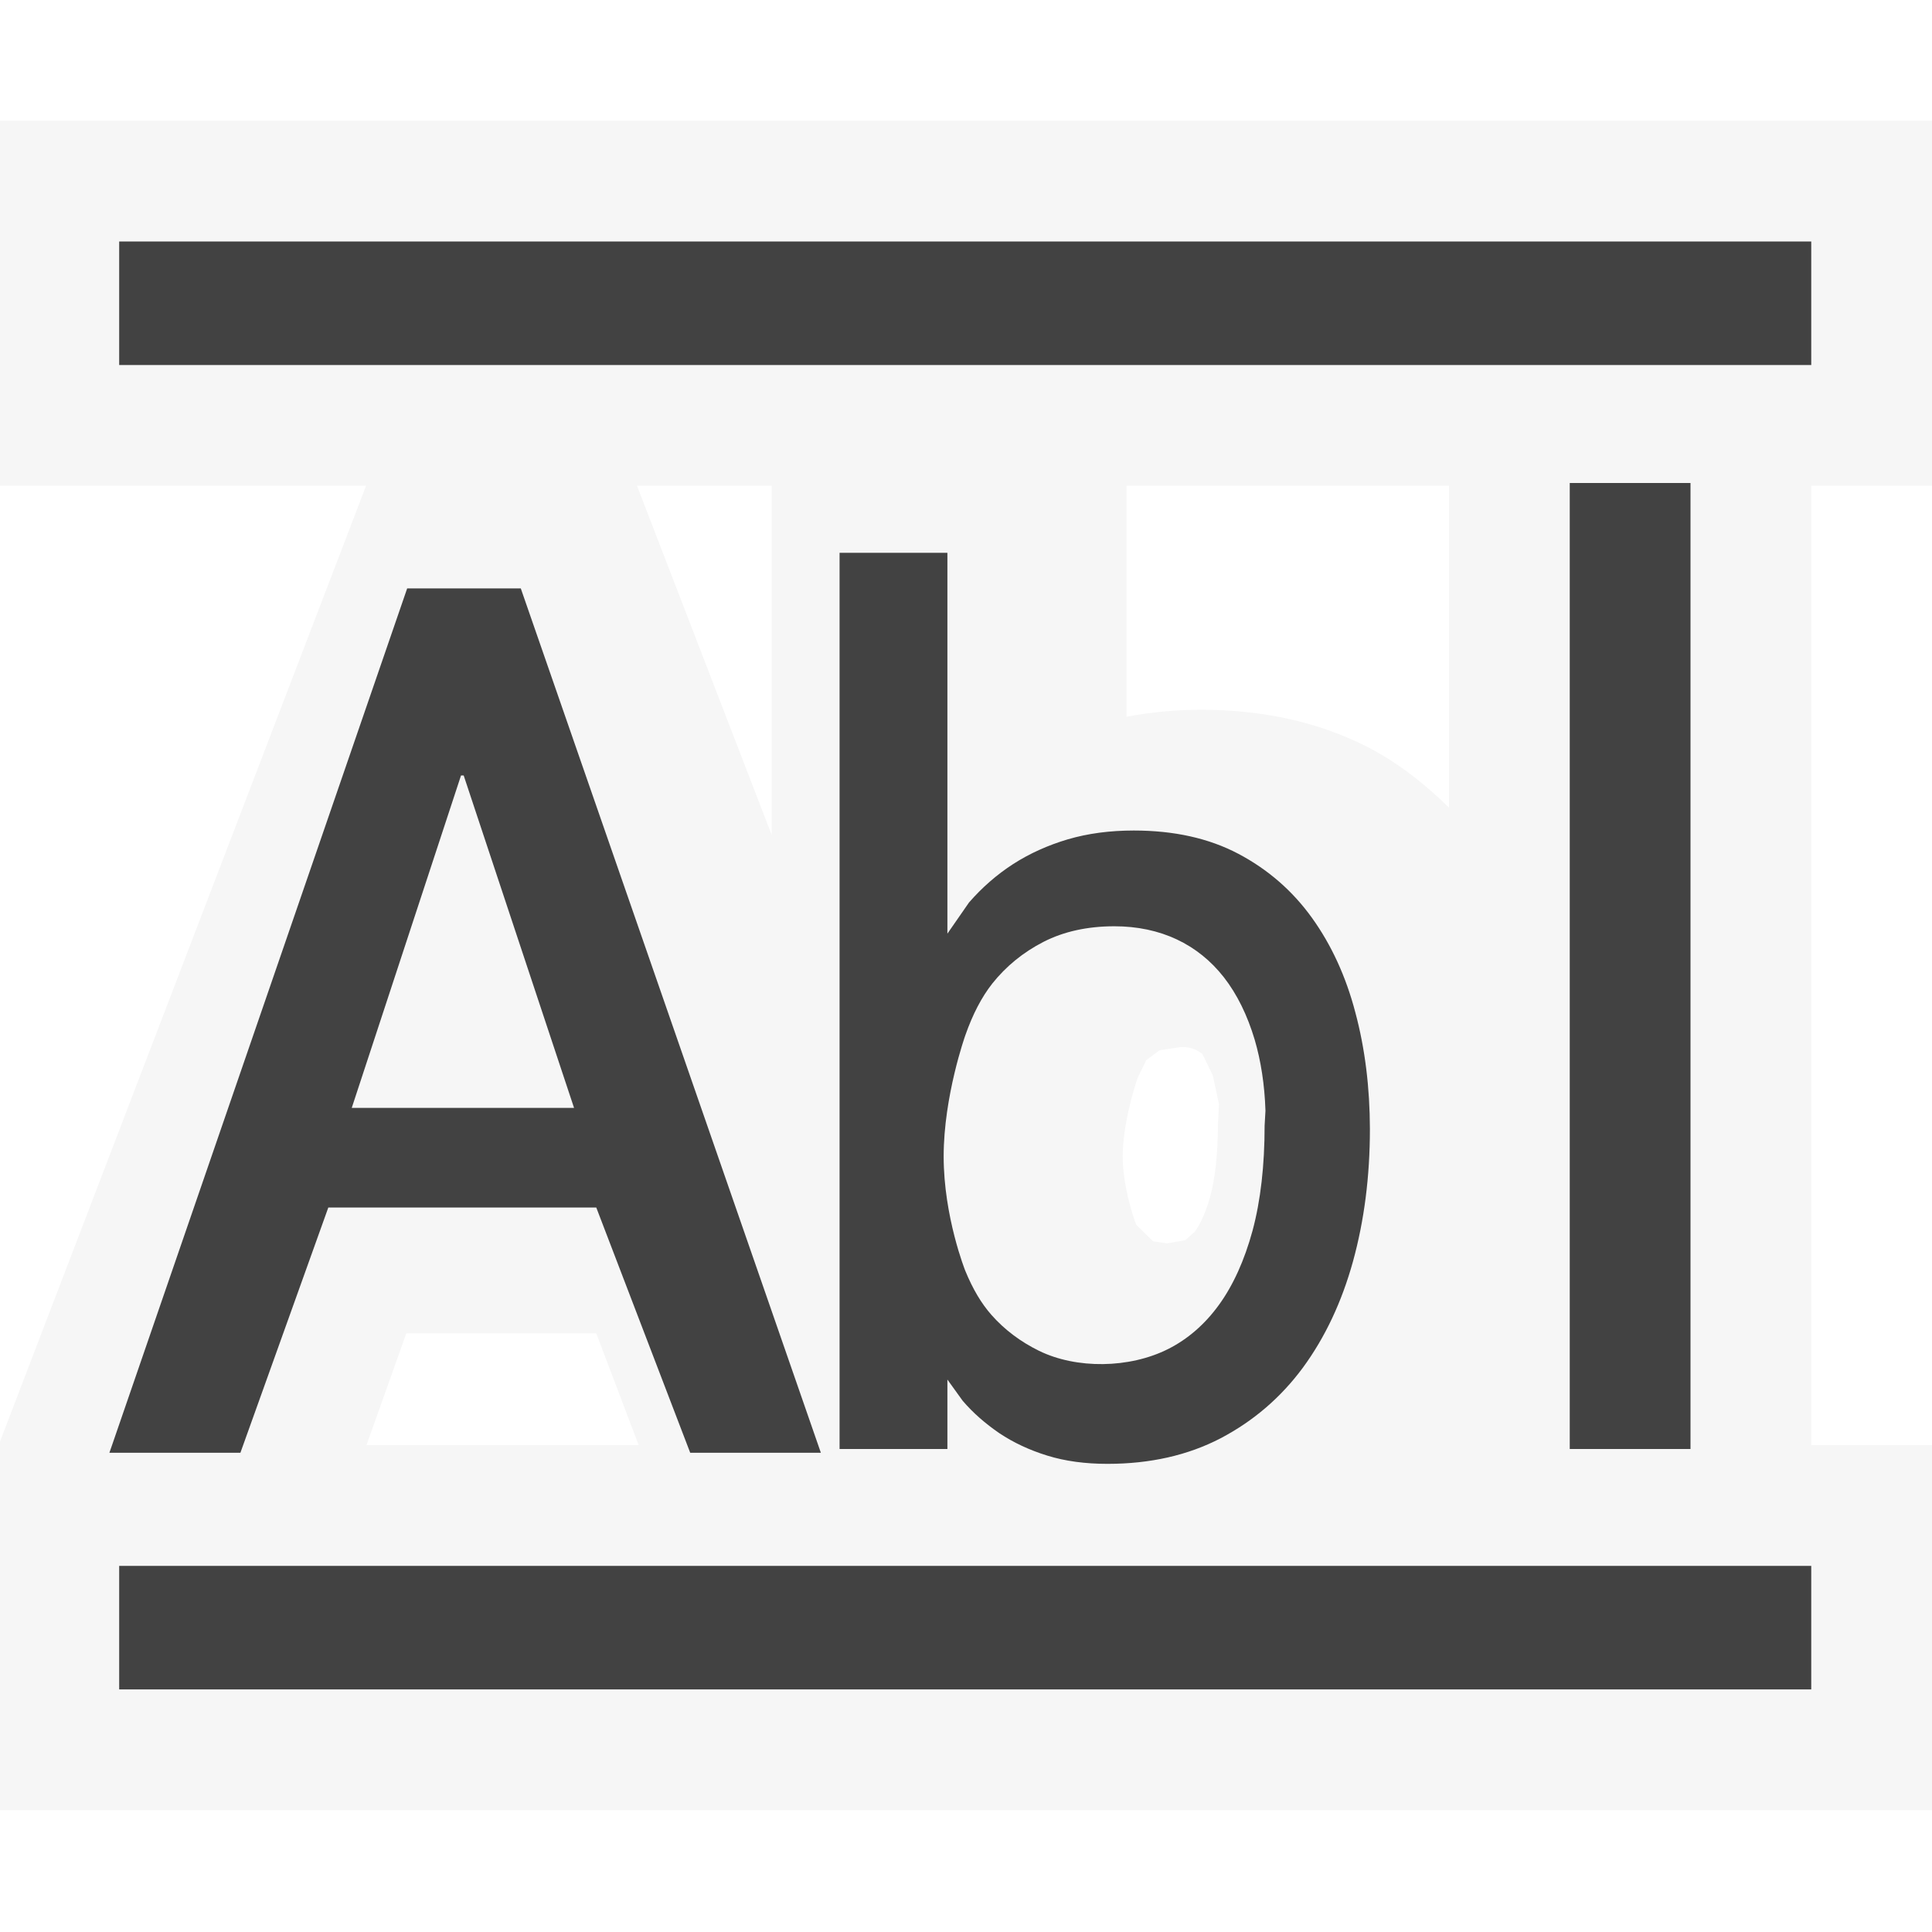
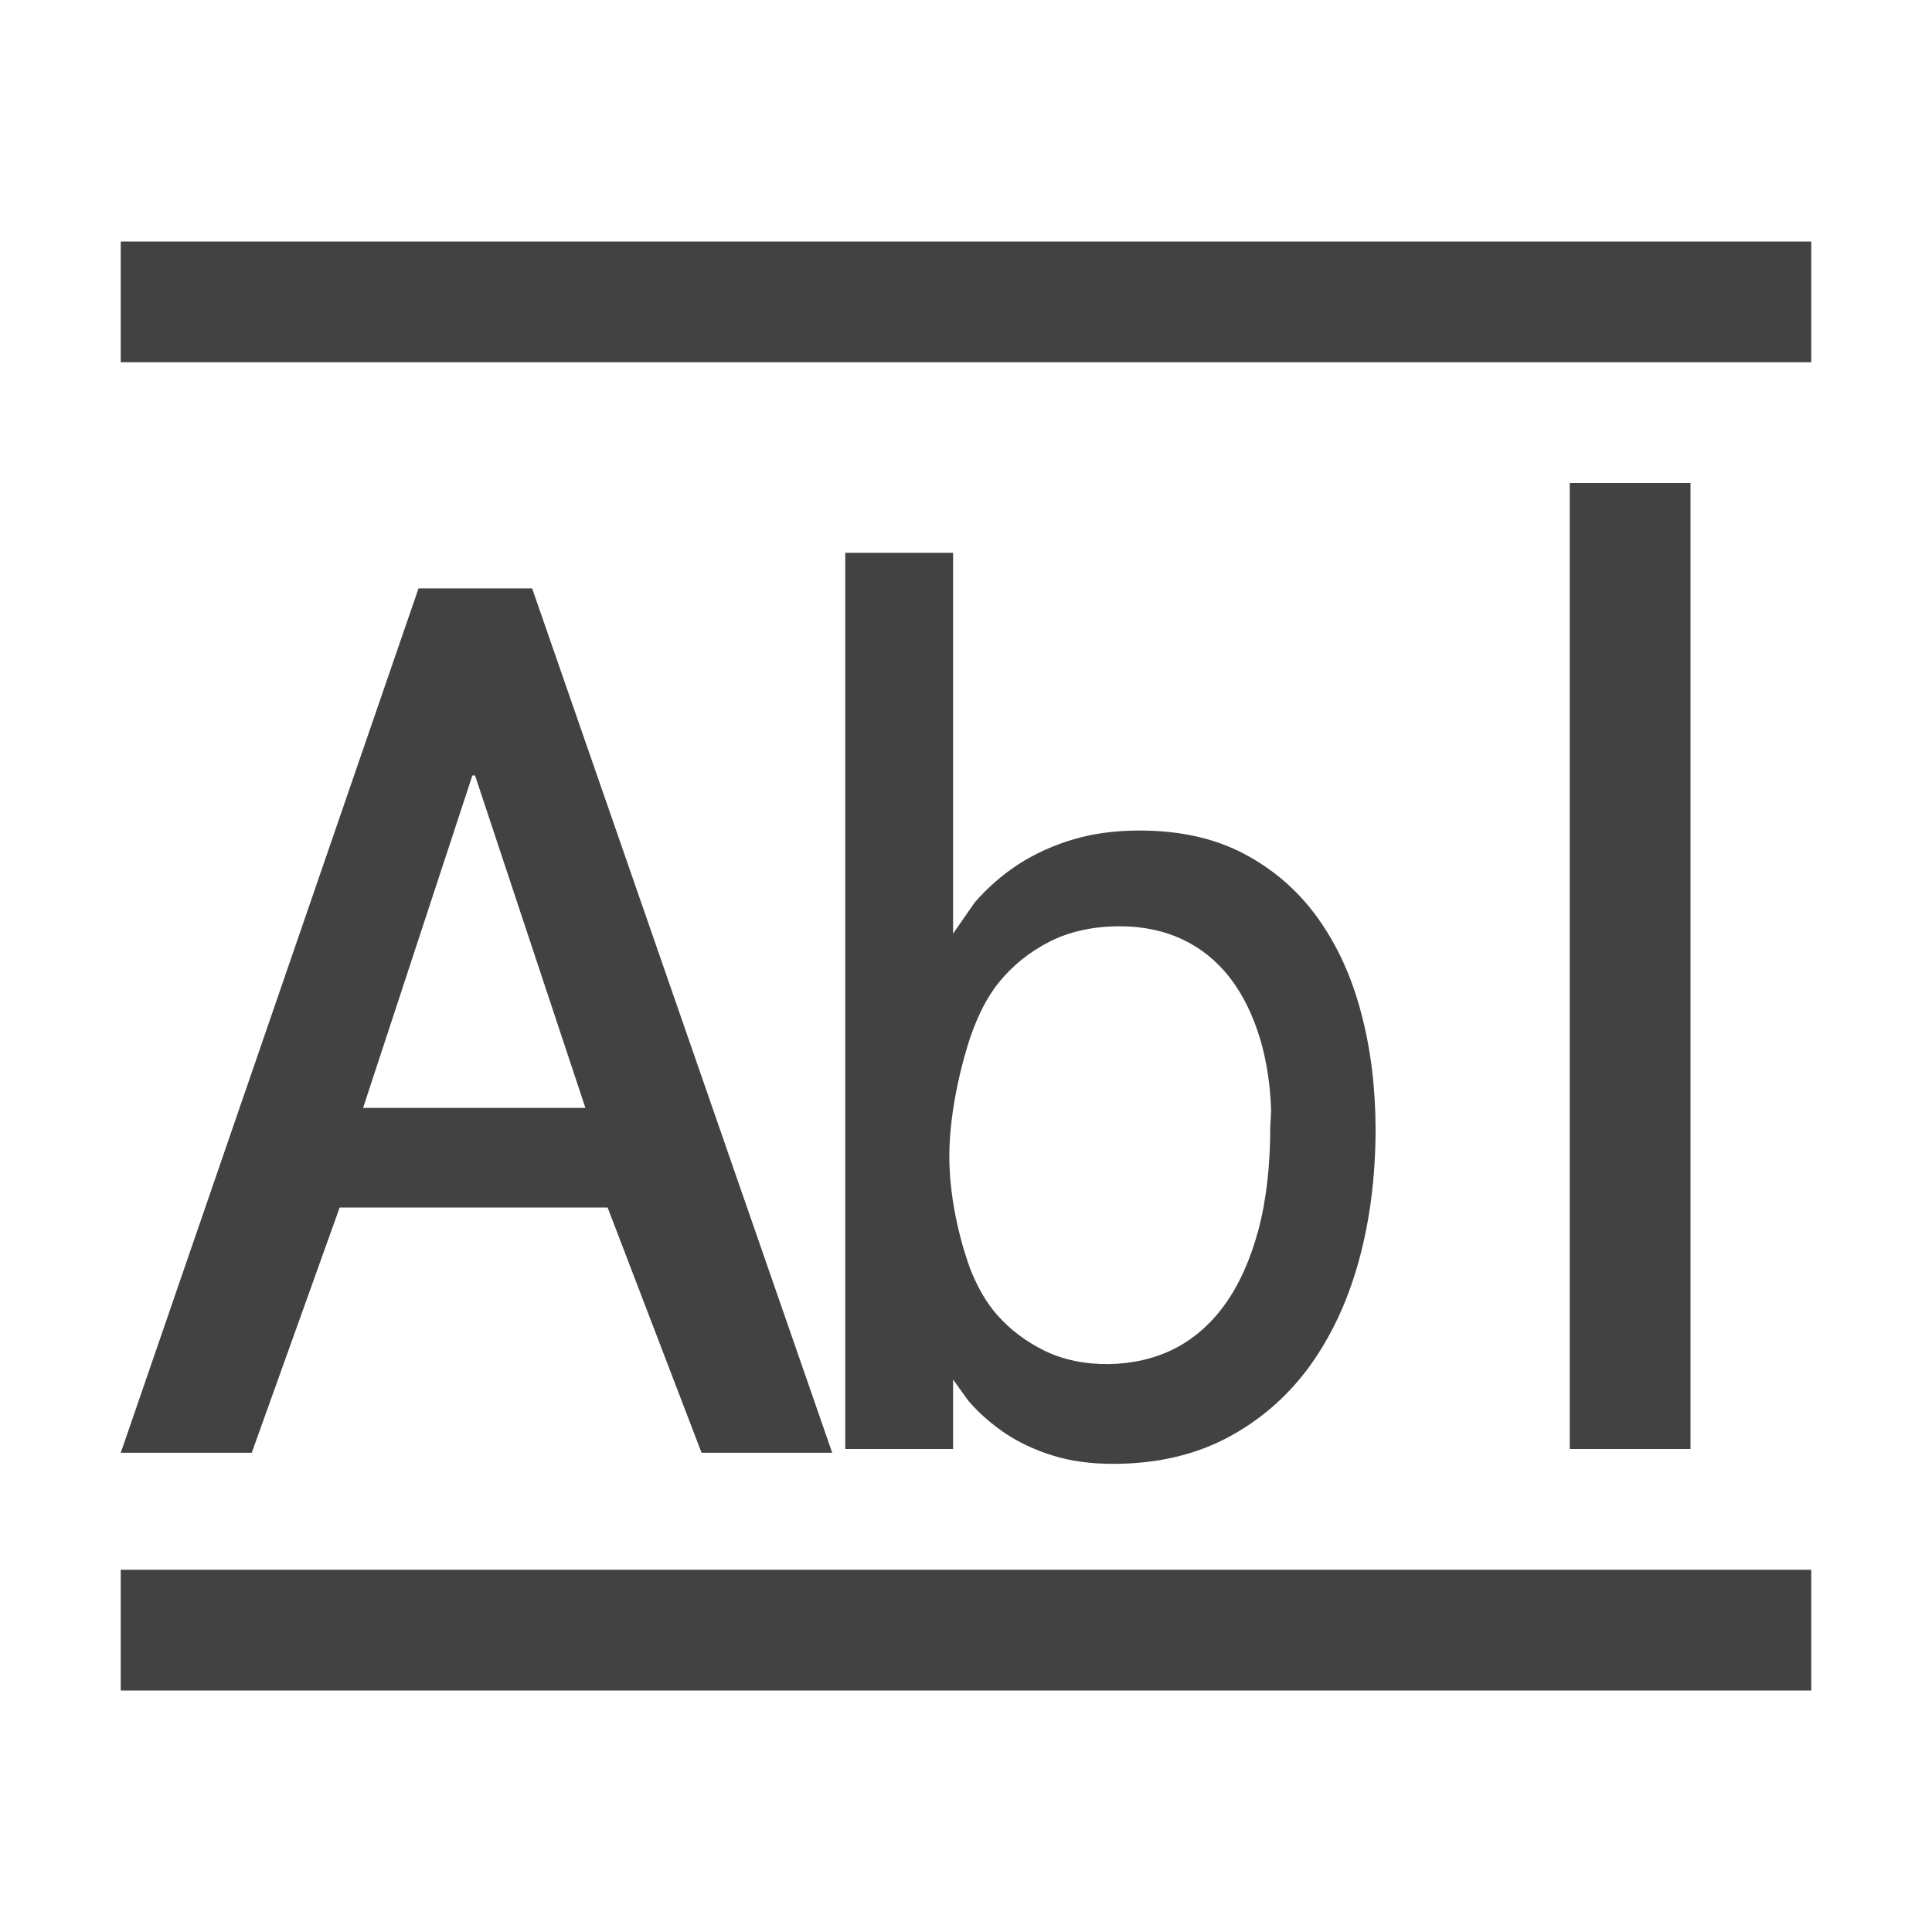
- <svg xmlns="http://www.w3.org/2000/svg" width="16" height="16">
-   <style type="text/css">
-         .st0{opacity:0;fill:#F6F6F6;} .st1{fill:#F6F6F6;} .st2{fill:#424242;}
-     </style>
-   <g id="outline">
-     <rect width="16" height="16" class="st0" />
-     <path d="M16 4.022v-3.022h-16.014v3.022h3.046l-3.043 7.945h-.004v.01l.015 1.023h-.014v1.991h16.014v-3.023h-1v-7.946h1zm-5.914 5.301c0 .233-.023.441-.066.595-.047.164-.099.247-.127.284l-.078.069-.151.026-.115-.017-.139-.137c-.031-.078-.112-.332-.112-.566 0-.254.091-.561.126-.656l.069-.141.109-.082.178-.027c.077 0 .117.014.177.056l.087.179.051.237-.009.18zm-3.695-5.301v2.893l-1.116-2.893h1.116zm-3.026 7.02h1.573l.351.926h-2.254l.33-.926zm8.635-4.354c-.206-.2-.431-.38-.695-.512-.396-.198-.853-.298-1.355-.298-.215 0-.423.02-.621.058v-1.914h2.671v2.666z" class="st1" />
-   </g>
-   <g id="icon_x5F_bg">
-     <rect width="1" height="8" x="13" y="4" class="st2" />
-     <path d="M11.225 8.387c-.078-.299-.199-.562-.36-.786s-.365-.401-.609-.53-.534-.193-.866-.193c-.198 0-.38.024-.547.073-.165.049-.316.117-.453.205-.136.088-.257.194-.365.318l-.179.258v-3.154h-.893v7.422h.893v-.575l.126.175c.087.102.189.19.304.269.117.078.249.14.398.186.149.046.314.068.498.068.353 0 .666-.071.937-.212.272-.143.499-.338.682-.586.183-.25.321-.543.414-.879.093-.338.14-.703.14-1.097-.001-.342-.04-.663-.12-.962zm-1.479-.607c.151.071.282.176.39.314.109.14.194.313.255.517.051.174.082.371.089.587l-.007.125c0 .327-.033.62-.1.869-.067.246-.161.453-.278.614-.117.162-.26.285-.421.366-.322.162-.76.166-1.069.015-.153-.075-.286-.175-.393-.296-.085-.096-.156-.216-.218-.367 0 0-.179-.447-.179-.947 0-.5.179-1.002.179-1.002.062-.177.136-.318.224-.43.114-.143.256-.259.424-.345.168-.086.365-.129.587-.129.19 0 .364.037.517.109z" class="st2" />
-     <rect width="14.013" height="1.023" x=".987" y="2" class="st2" />
-     <rect width="14.013" height="1.023" x=".987" y="12.968" class="st2" />
-     <path d="M1.991 12.031l.728-2.031h2.219l.778 2.031h1.082l-2.485-7.158h-.941l-2.441 7.086-.025.072h1.085zm1.827-5.609h.022l.914 2.753h-1.841l.905-2.753z" class="st2" />
-   </g>
+ <svg xmlns="http://www.w3.org/2000/svg" width="16" height="16" viewBox="0 0 16 16" fill="none">
+   <path fill-rule="evenodd" clip-rule="evenodd" d="M1 2H15V3H1V2ZM14 4H13V12H14V4ZM11.272 8.387C11.194 8.088 11.073 7.825 10.912 7.601C10.751 7.377 10.547 7.2 10.303 7.071C10.059 6.942 9.769 6.878 9.437 6.878C9.239 6.878 9.057 6.902 8.89 6.951C8.725 7 8.574 7.068 8.437 7.156C8.301 7.244 8.18 7.35 8.072 7.474L7.893 7.732V4.578H7V12H7.893V11.425L8.019 11.6C8.106 11.702 8.208 11.79 8.323 11.869C8.44 11.947 8.572 12.009 8.721 12.055C8.87 12.101 9.035 12.123 9.219 12.123C9.572 12.123 9.885 12.052 10.156 11.911C10.428 11.768 10.655 11.573 10.838 11.325C11.021 11.075 11.159 10.782 11.252 10.446C11.345 10.108 11.392 9.743 11.392 9.349C11.391 9.007 11.352 8.686 11.272 8.387ZM9.793 7.78C9.944 7.851 10.075 7.956 10.183 8.094C10.292 8.234 10.377 8.407 10.438 8.611C10.489 8.785 10.52 8.982 10.527 9.198L10.52 9.323C10.52 9.65 10.487 9.943 10.42 10.192C10.353 10.438 10.259 10.645 10.142 10.806C10.025 10.968 9.882 11.091 9.721 11.172C9.399 11.334 8.961 11.338 8.652 11.187C8.499 11.112 8.366 11.012 8.259 10.891C8.174 10.795 8.103 10.675 8.041 10.524C8.041 10.524 7.862 10.077 7.862 9.577C7.862 9.077 8.041 8.575 8.041 8.575C8.103 8.398 8.177 8.257 8.265 8.145C8.379 8.002 8.521 7.886 8.689 7.8C8.857 7.714 9.054 7.671 9.276 7.671C9.466 7.671 9.64 7.708 9.793 7.78ZM15 13H1V14H15V13ZM2.813 10L2.085 12.031H1L1.025 11.959L3.466 4.873H4.407L6.892 12.031H5.81L5.032 10H2.813ZM3.934 6.422H3.912L3.007 9.175H4.848L3.934 6.422Z" fill="#424242" />
</svg>
